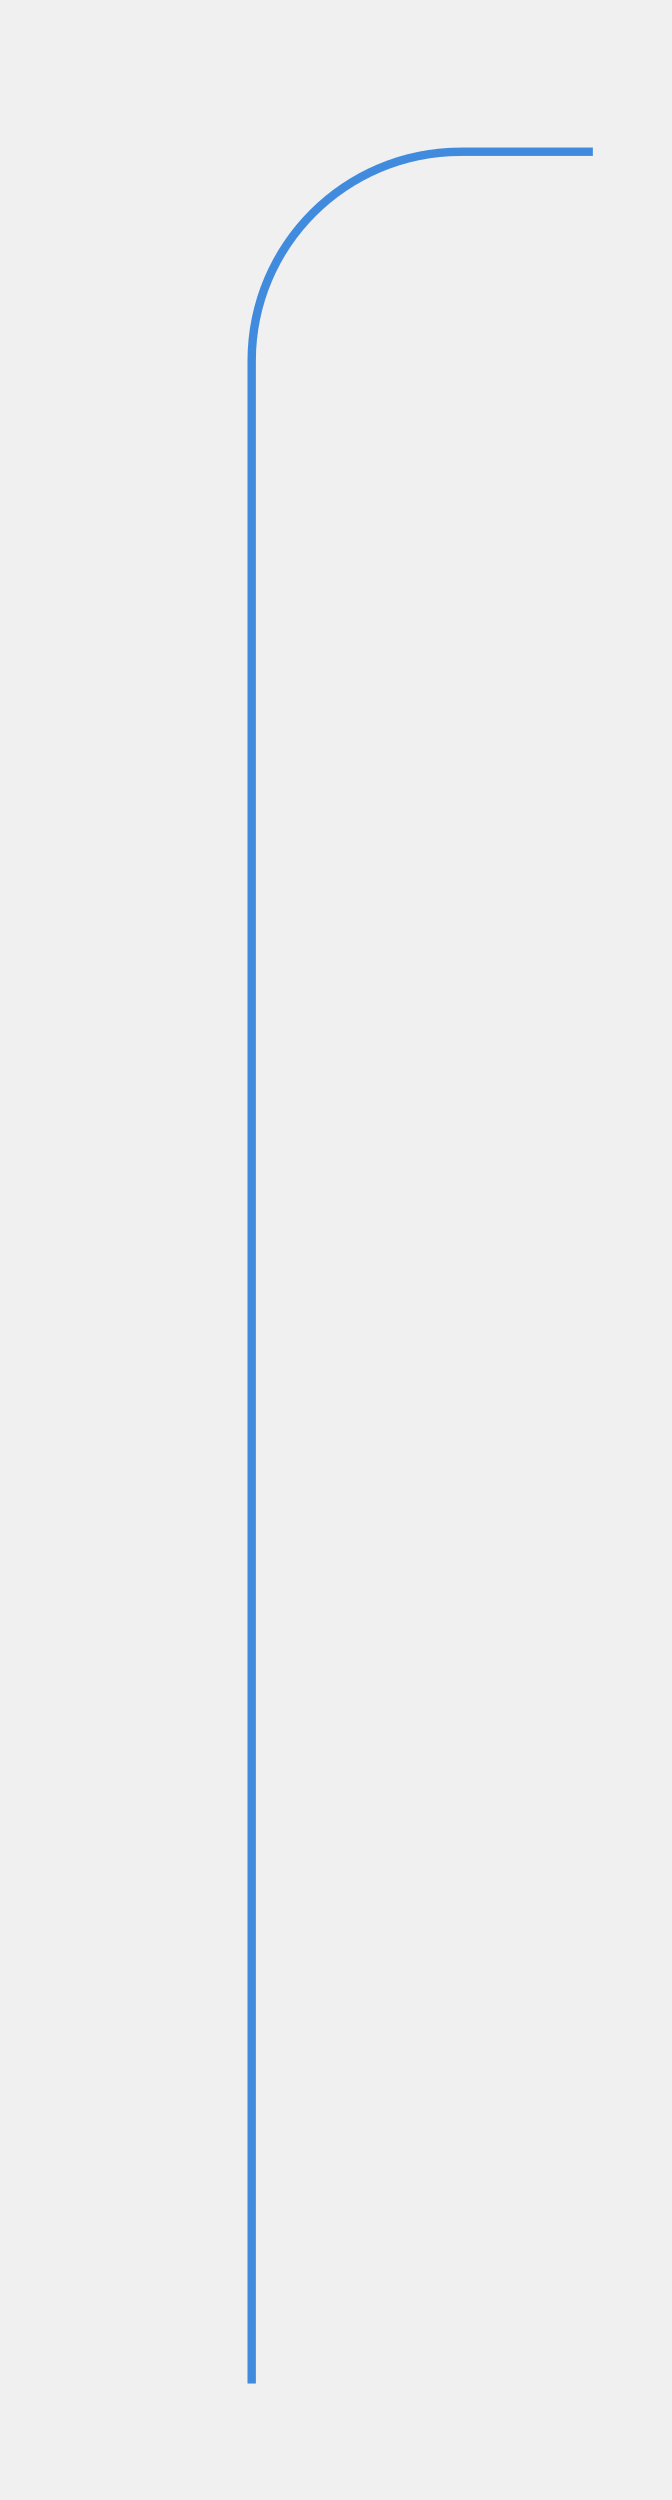
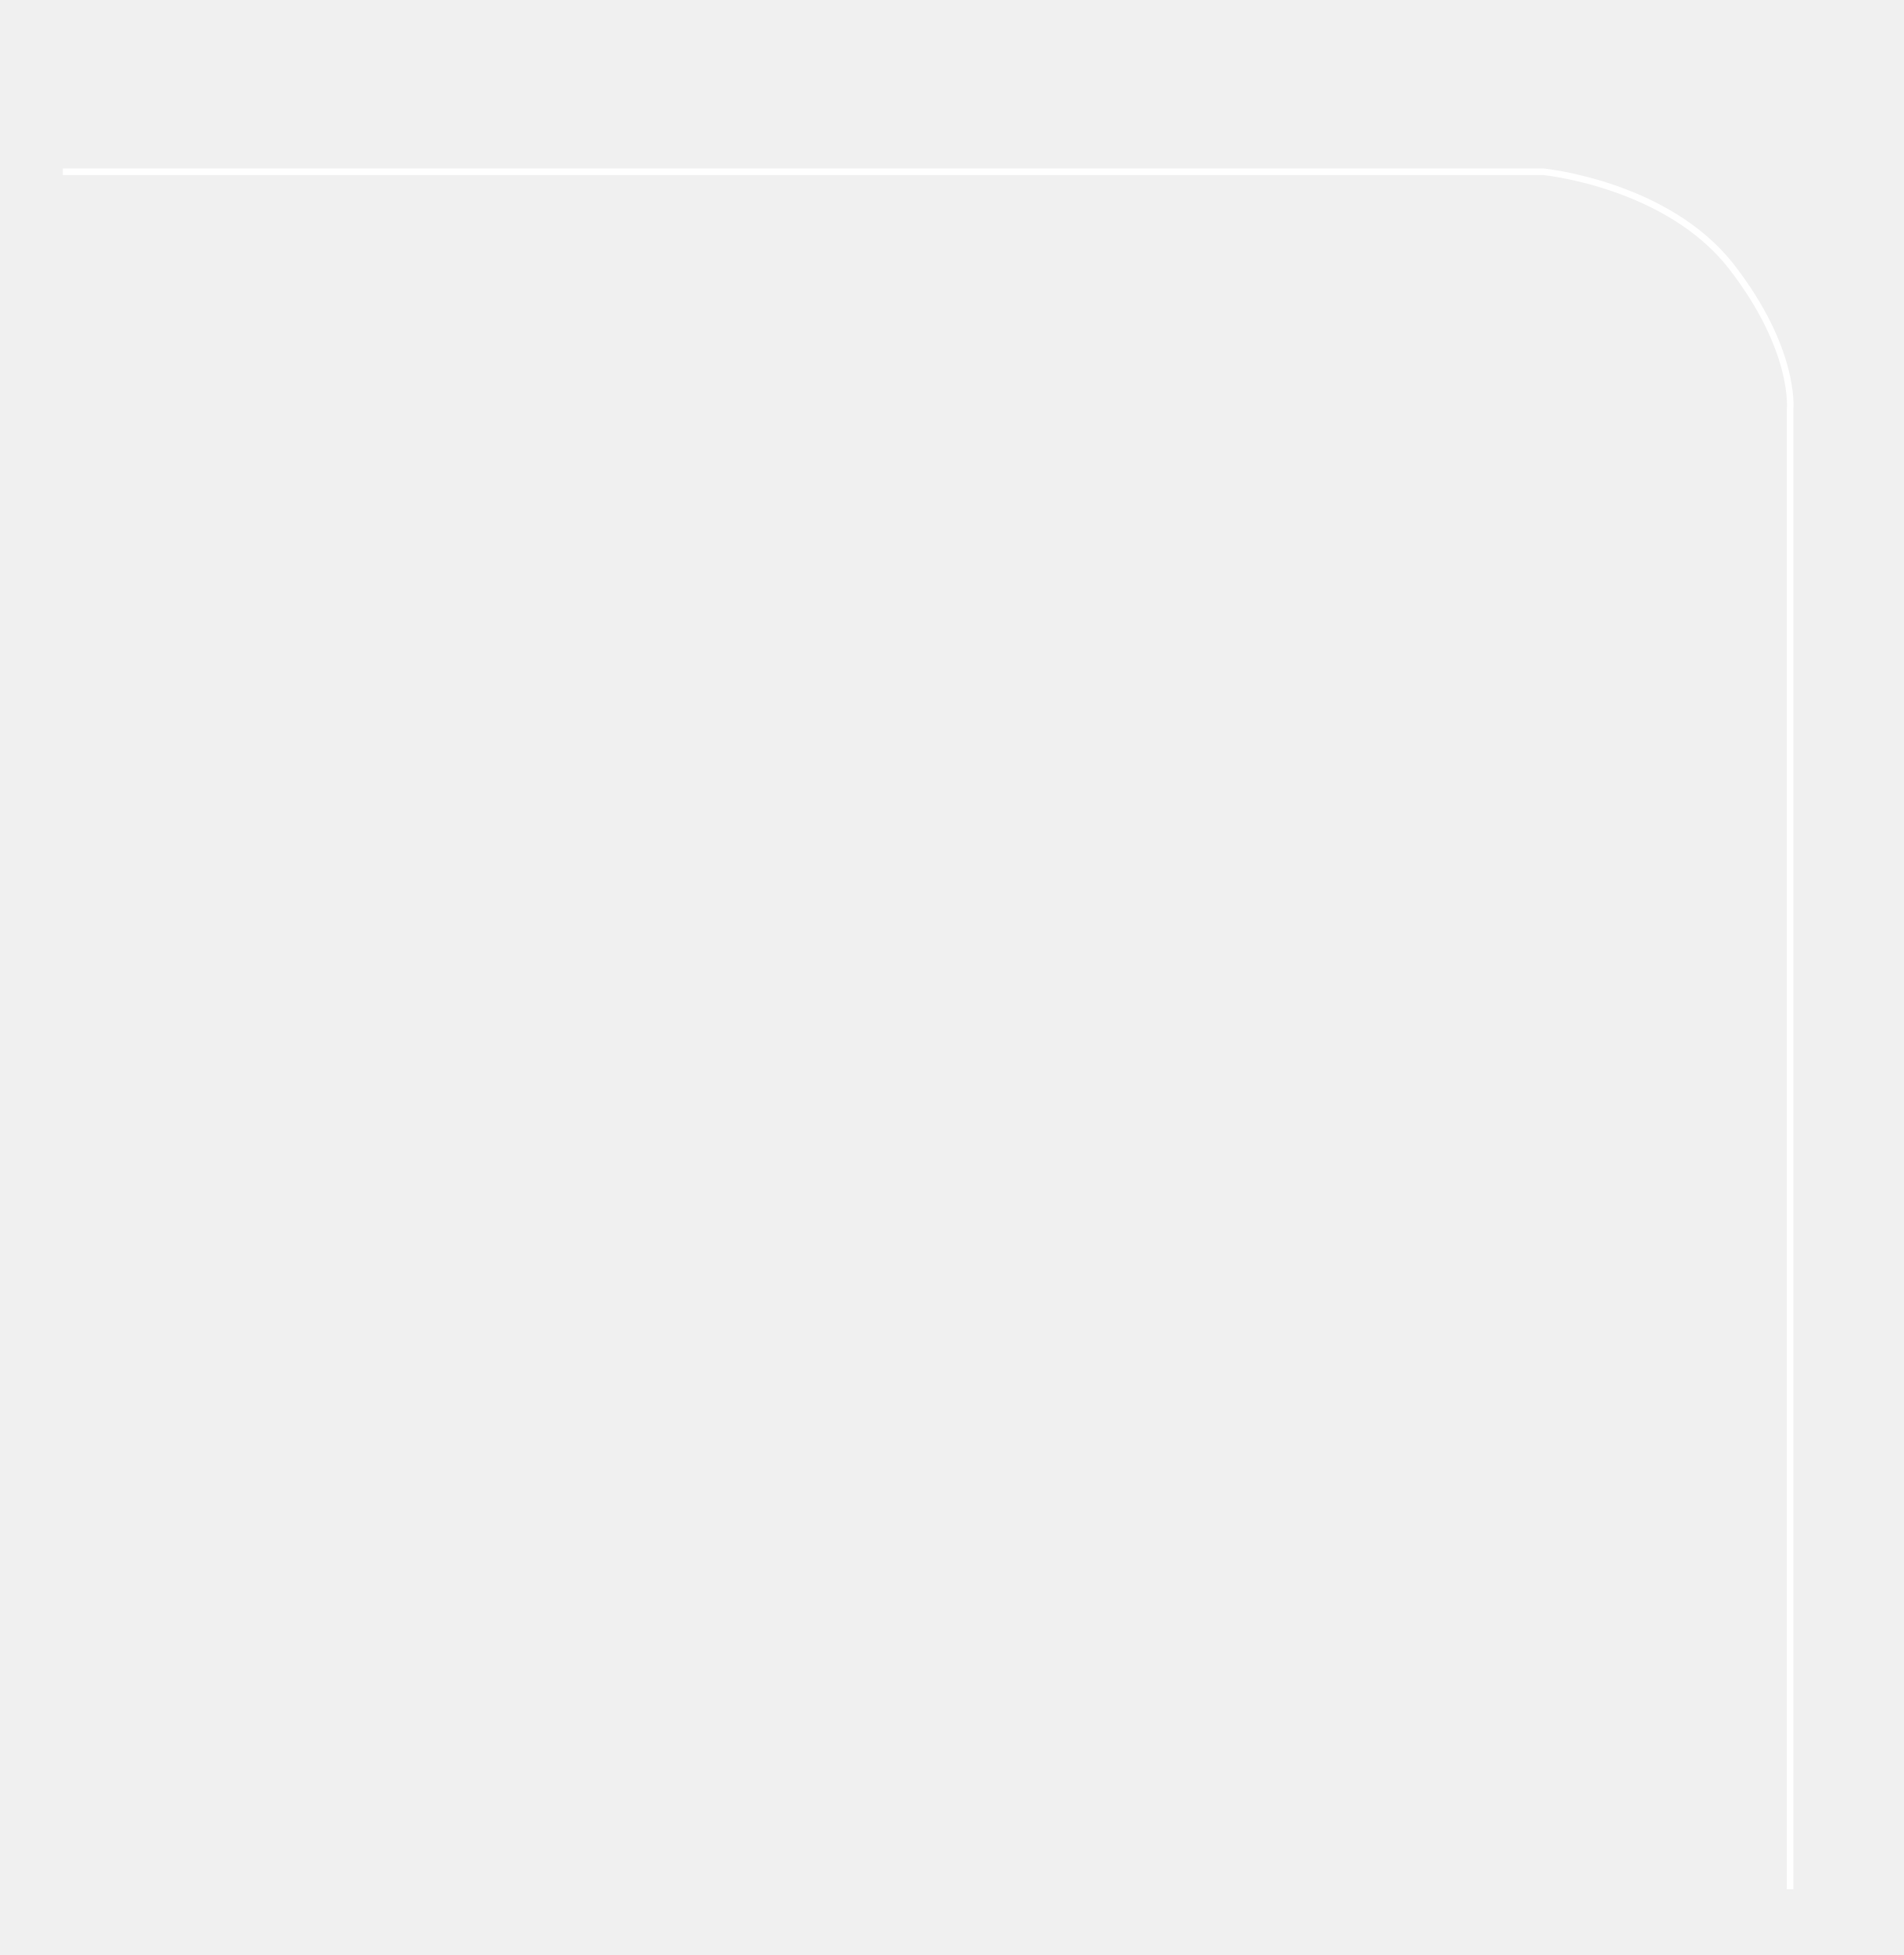
- <svg xmlns="http://www.w3.org/2000/svg" id="图层_1" data-name="图层 1" viewBox="0 0 239.95 893.99">
+ <svg xmlns="http://www.w3.org/2000/svg" id="图层_2" data-name="图层 2" viewBox="0 0 1163.77 1195.06">
  <defs>
-     <style>.cls-1{fill:none;stroke-miterlimit:10;stroke-width:3px;stroke:url(#未命名的渐变_19);}</style>
-     <linearGradient id="未命名的渐变_19" x1="88.48" y1="452.56" x2="212.01" y2="452.56" gradientUnits="userSpaceOnUse">
-       <stop offset="0" stop-color="#408bde" />
-       <stop offset="1" stop-color="#408bde" />
-     </linearGradient>
+     <style>.cls-1{fill:none;stroke:#fff;stroke-miterlimit:10;stroke-width:4px;}</style>
  </defs>
-   <path class="cls-1" d="M212,54.27H164.72A74.74,74.74,0,0,0,90,129h0V852.35" />
+   <path class="cls-1" d="M38.44,105H943.57s75.78,7.42,115.11,58.22,35.68,86.79,35.68,86.79V1154.9" />
</svg>
